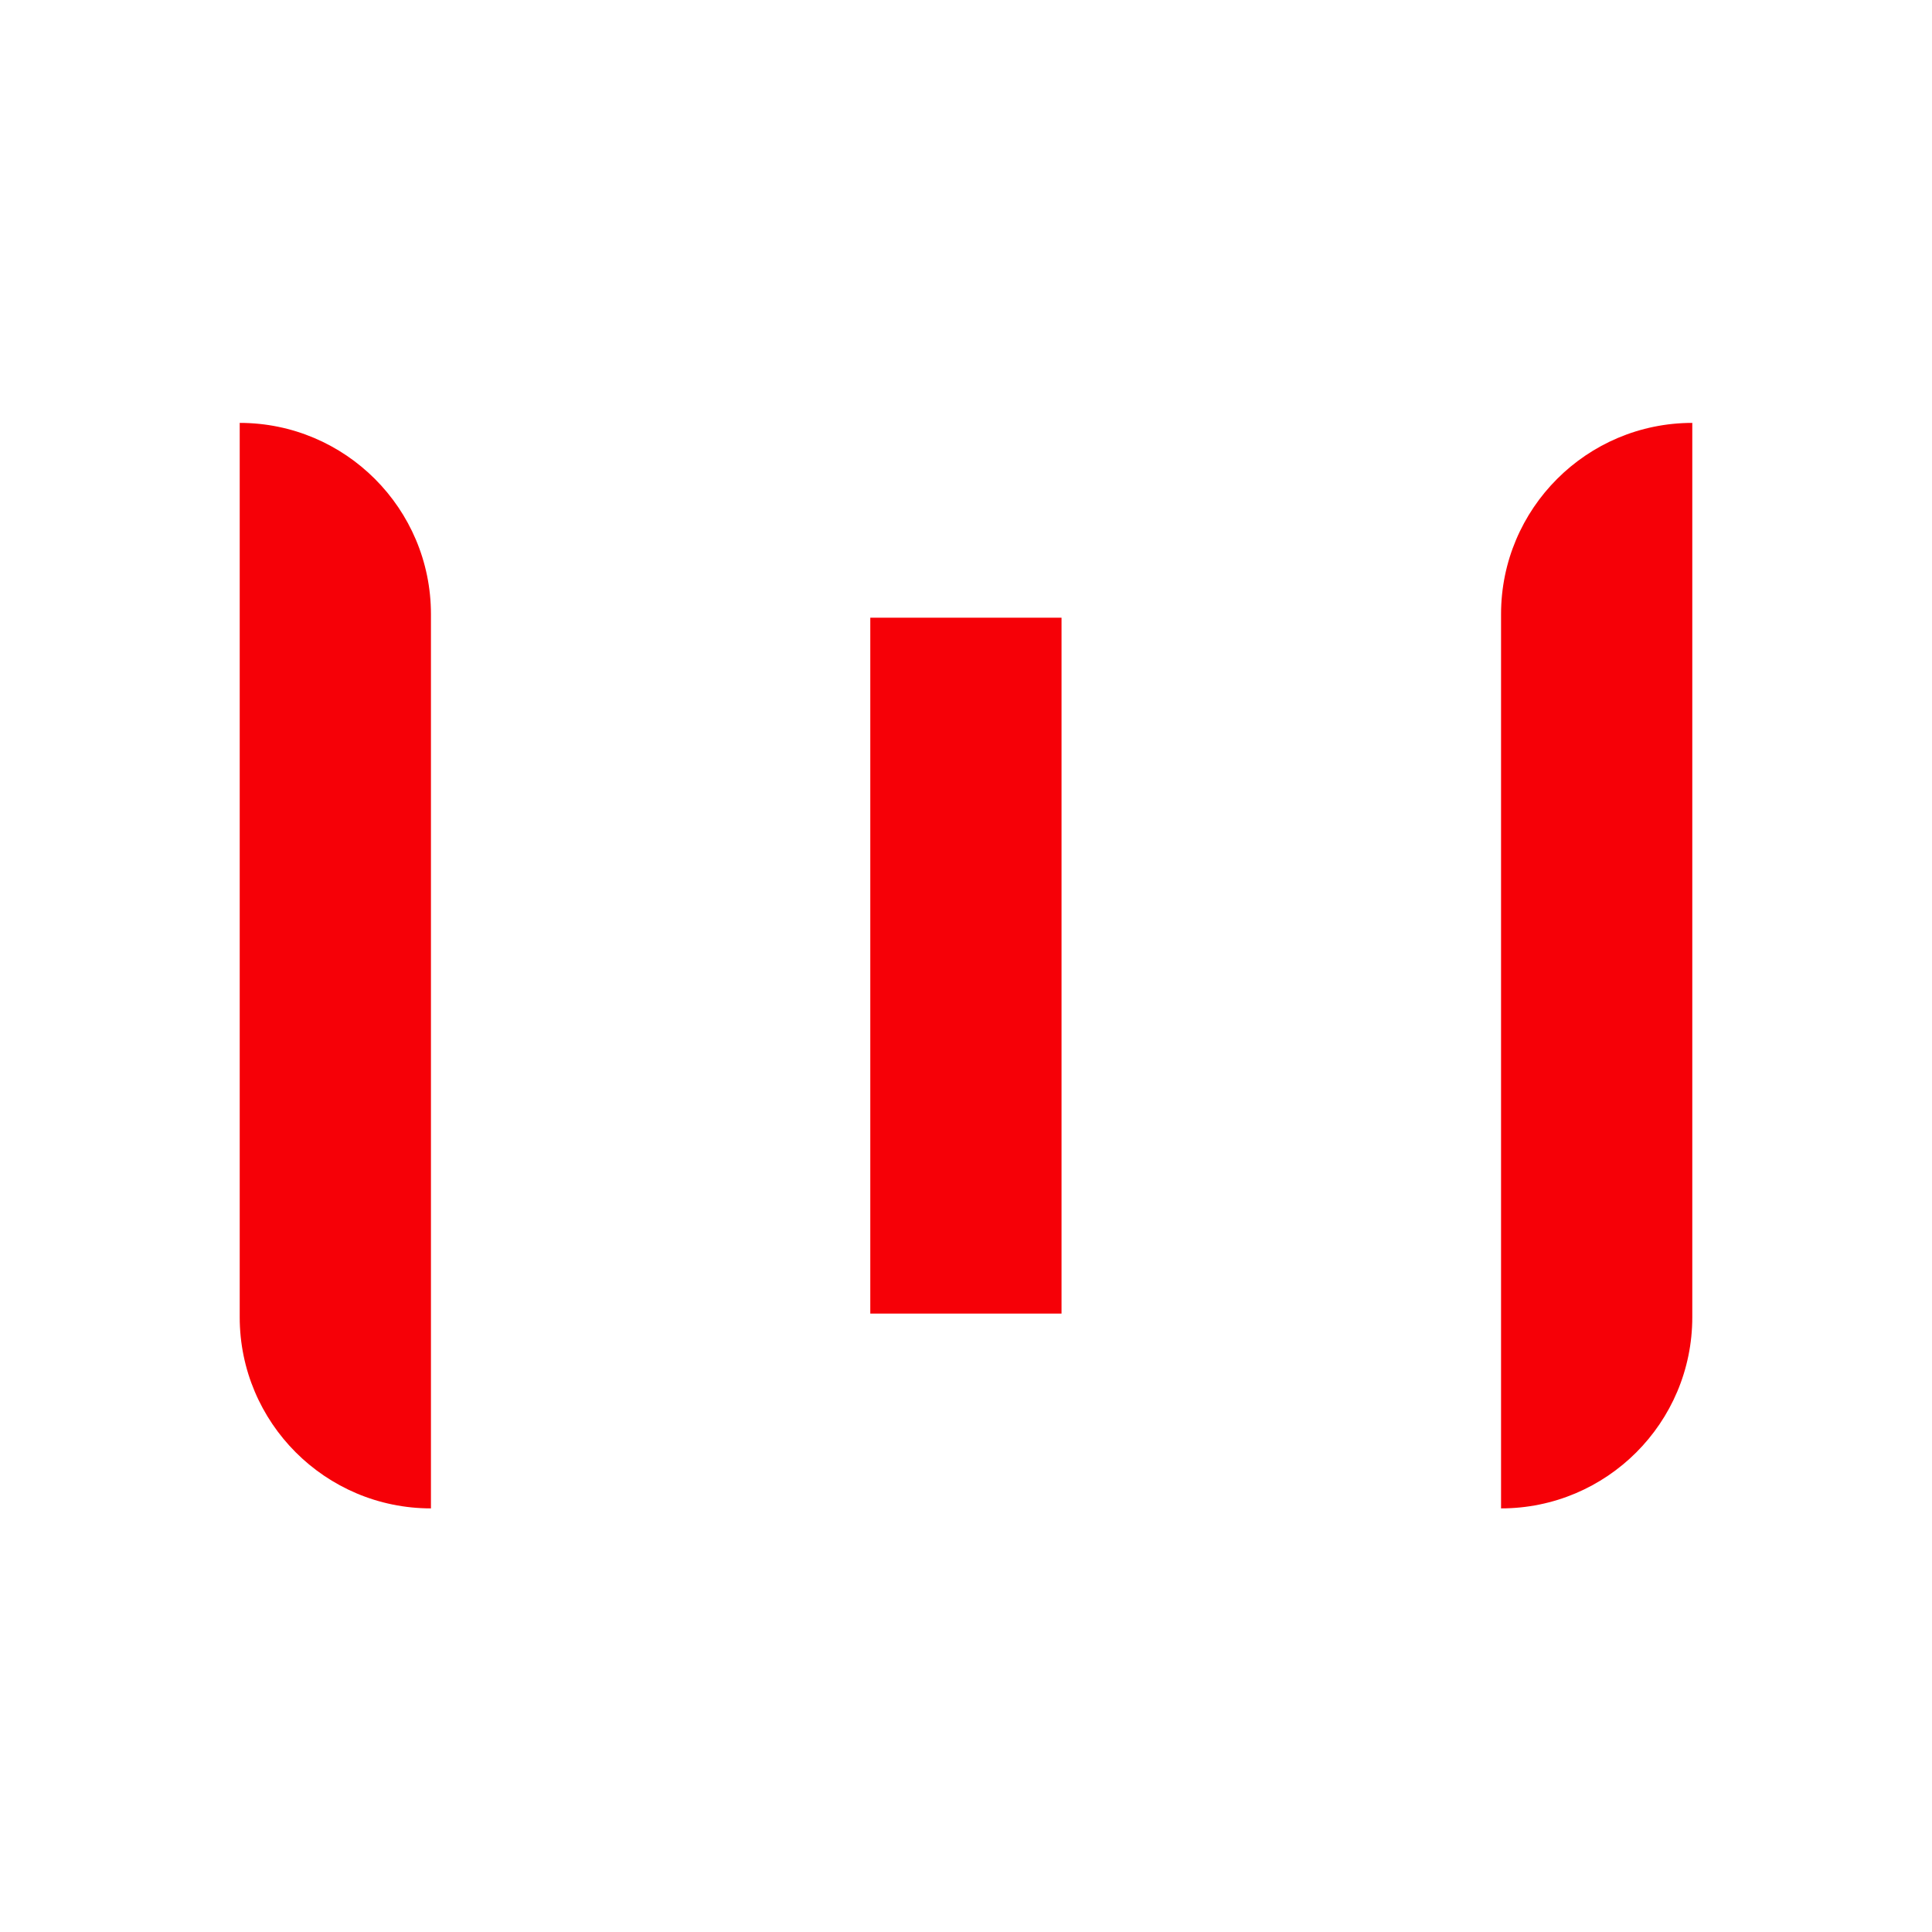
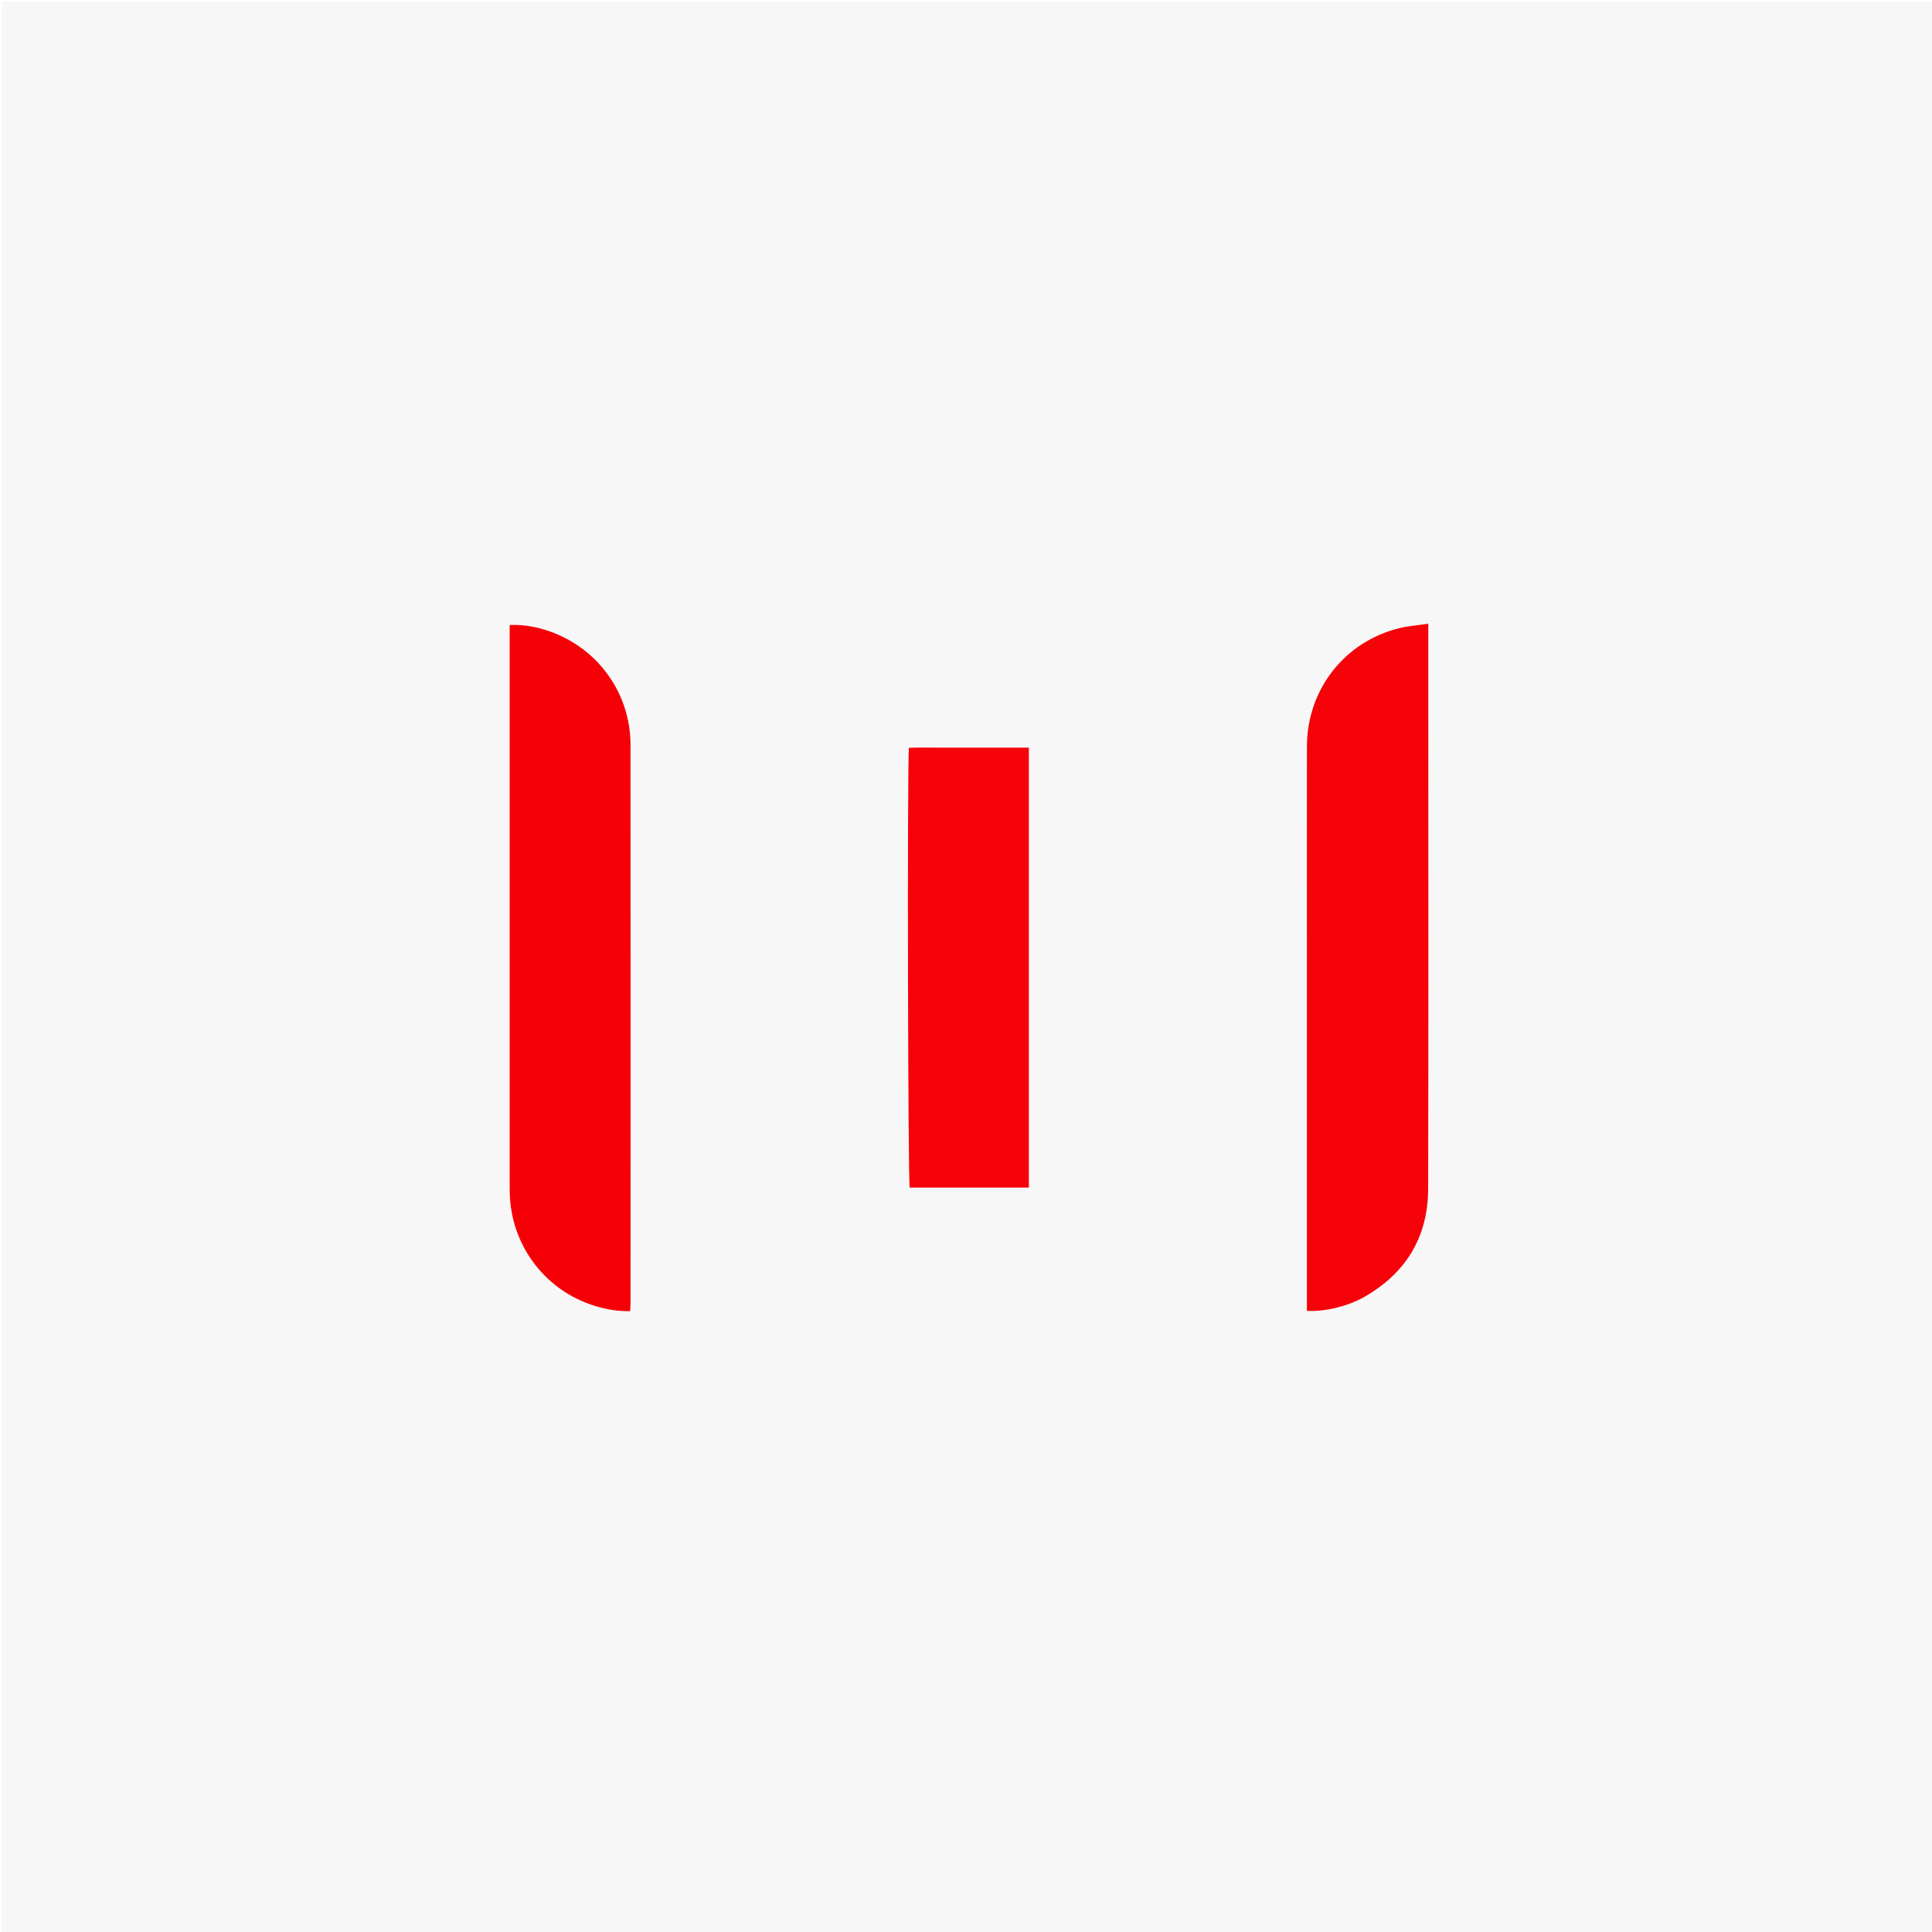
- <svg xmlns="http://www.w3.org/2000/svg" version="1.2" baseProfile="tiny" x="0px" y="0px" viewBox="0 0 1080 1080" overflow="visible" xml:space="preserve">
-   <g>
-     <g>
-       <path fill="#F60007" d="M240.9,843.2L240.9,843.2c-59,0-106.9-47.9-106.9-106.9V236.4h0c59,0,106.9,47.9,106.9,106.9V843.2z" />
-     </g>
-     <g>
-       <rect x="486.5" y="345.3" fill="#F60007" width="106.9" height="389" />
-     </g>
-     <g>
-       <path fill="#F60007" d="M839.1,843.2L839.1,843.2l0-499.9c0-59,47.9-106.9,106.9-106.9h0v499.9C946,795.4,898.1,843.2,839.1,843.2    z" />
-     </g>
-   </g>
+ <svg xmlns="http://www.w3.org/2000/svg" version="1.1" id="Layer_1" x="0px" y="0px" width="100%" viewBox="0 0 2348 2348" enable-background="new 0 0 2348 2348" xml:space="preserve">
+   <path fill="#F7F7F7" opacity="1" stroke="none" d=" M1300,2350   C866.667,2350 434.333,2350 2,2350   C2,1567.333 2,784.667 2,2   C784.667,2 1567.333,2 2350,2   C2350,784.667 2350,1567.333 2350,2350   C2000.333,2350 1650.667,2350 1300,2350  M1735.843,859   C1735.843,825.85 1735.843,792.7 1735.843,758.025   C1723.044,759.922 1711.71,760.71 1700.829,763.361   C1634.178,779.598 1588.47,838.013 1588.357,906.89   C1588.222,989.194 1588.324,1071.498 1588.324,1153.803   C1588.324,1296.419 1588.324,1439.035 1588.324,1581.651   C1588.324,1585.505 1588.324,1589.359 1588.324,1593.1   C1612.429,1594.493 1640.402,1586.128 1656.927,1576.831   C1708.373,1547.885 1735.516,1503.748 1735.661,1444.793   C1736.139,1250.196 1735.842,1055.598 1735.843,859  M619.405,855   C619.405,1049.646 619.404,1244.292 619.414,1438.938   C619.414,1443.601 619.44,1448.269 619.633,1452.928   C622.226,1515.282 663.55,1568.944 723.155,1587.162   C736.821,1591.339 750.805,1593.791 765.834,1593.438   C766.019,1589.999 766.314,1587.084 766.314,1584.169   C766.334,1357.86 766.415,1131.551 766.277,905.242   C766.239,842.642 726.919,787.937 667.848,767.245   C652.424,761.843 636.62,758.85 619.405,759.56   C619.405,791.124 619.405,822.062 619.405,855  M1187,908.567   C1173.337,908.567 1159.673,908.522 1146.01,908.58   C1132.161,908.638 1118.294,908.319 1104.618,908.779   C1102.467,934.762 1103.483,1436.062 1105.564,1443.29   C1153.764,1443.29 1201.937,1443.29 1250.42,1443.29   C1250.42,1264.948 1250.42,1087.167 1250.42,908.567   C1229.528,908.567 1209.264,908.567 1187,908.567  z" />
+   <path fill="#F60209" opacity="1" stroke="none" d=" M1735.843,860   C1735.842,1055.598 1736.139,1250.196 1735.661,1444.793   C1735.516,1503.748 1708.373,1547.885 1656.927,1576.831   C1640.402,1586.128 1612.429,1594.493 1588.324,1593.1   C1588.324,1589.359 1588.324,1585.505 1588.324,1581.651   C1588.324,1439.035 1588.324,1296.419 1588.324,1153.803   C1588.324,1071.498 1588.222,989.194 1588.357,906.89   C1588.47,838.013 1634.178,779.598 1700.829,763.361   C1711.71,760.71 1723.044,759.922 1735.843,758.025   C1735.843,792.7 1735.843,825.85 1735.843,860  z" />
+   <path fill="#F60007" opacity="1" stroke="none" d=" M619.405,854   C619.405,822.062 619.405,791.124 619.405,759.56   C636.62,758.85 652.424,761.843 667.848,767.245   C726.919,787.937 766.239,842.642 766.277,905.242   C766.415,1131.551 766.334,1357.86 766.314,1584.169   C766.314,1587.084 766.019,1589.999 765.834,1593.438   C750.805,1593.791 736.821,1591.339 723.155,1587.162   C663.55,1568.944 622.226,1515.282 619.633,1452.928   C619.44,1448.269 619.414,1443.601 619.414,1438.938   C619.404,1244.292 619.405,1049.646 619.405,854  z" />
+   <path fill="#F6030A" opacity="1" stroke="none" d=" M1188,908.567   C1209.264,908.567 1229.528,908.567 1250.42,908.567   C1250.42,1087.167 1250.42,1264.948 1250.42,1443.29   C1201.937,1443.29 1153.764,1443.29 1105.564,1443.29   C1103.483,1436.062 1102.467,934.762 1104.618,908.779   C1118.294,908.319 1132.161,908.638 1146.01,908.58   C1159.673,908.522 1173.337,908.567 1188,908.567  z" />
</svg>
